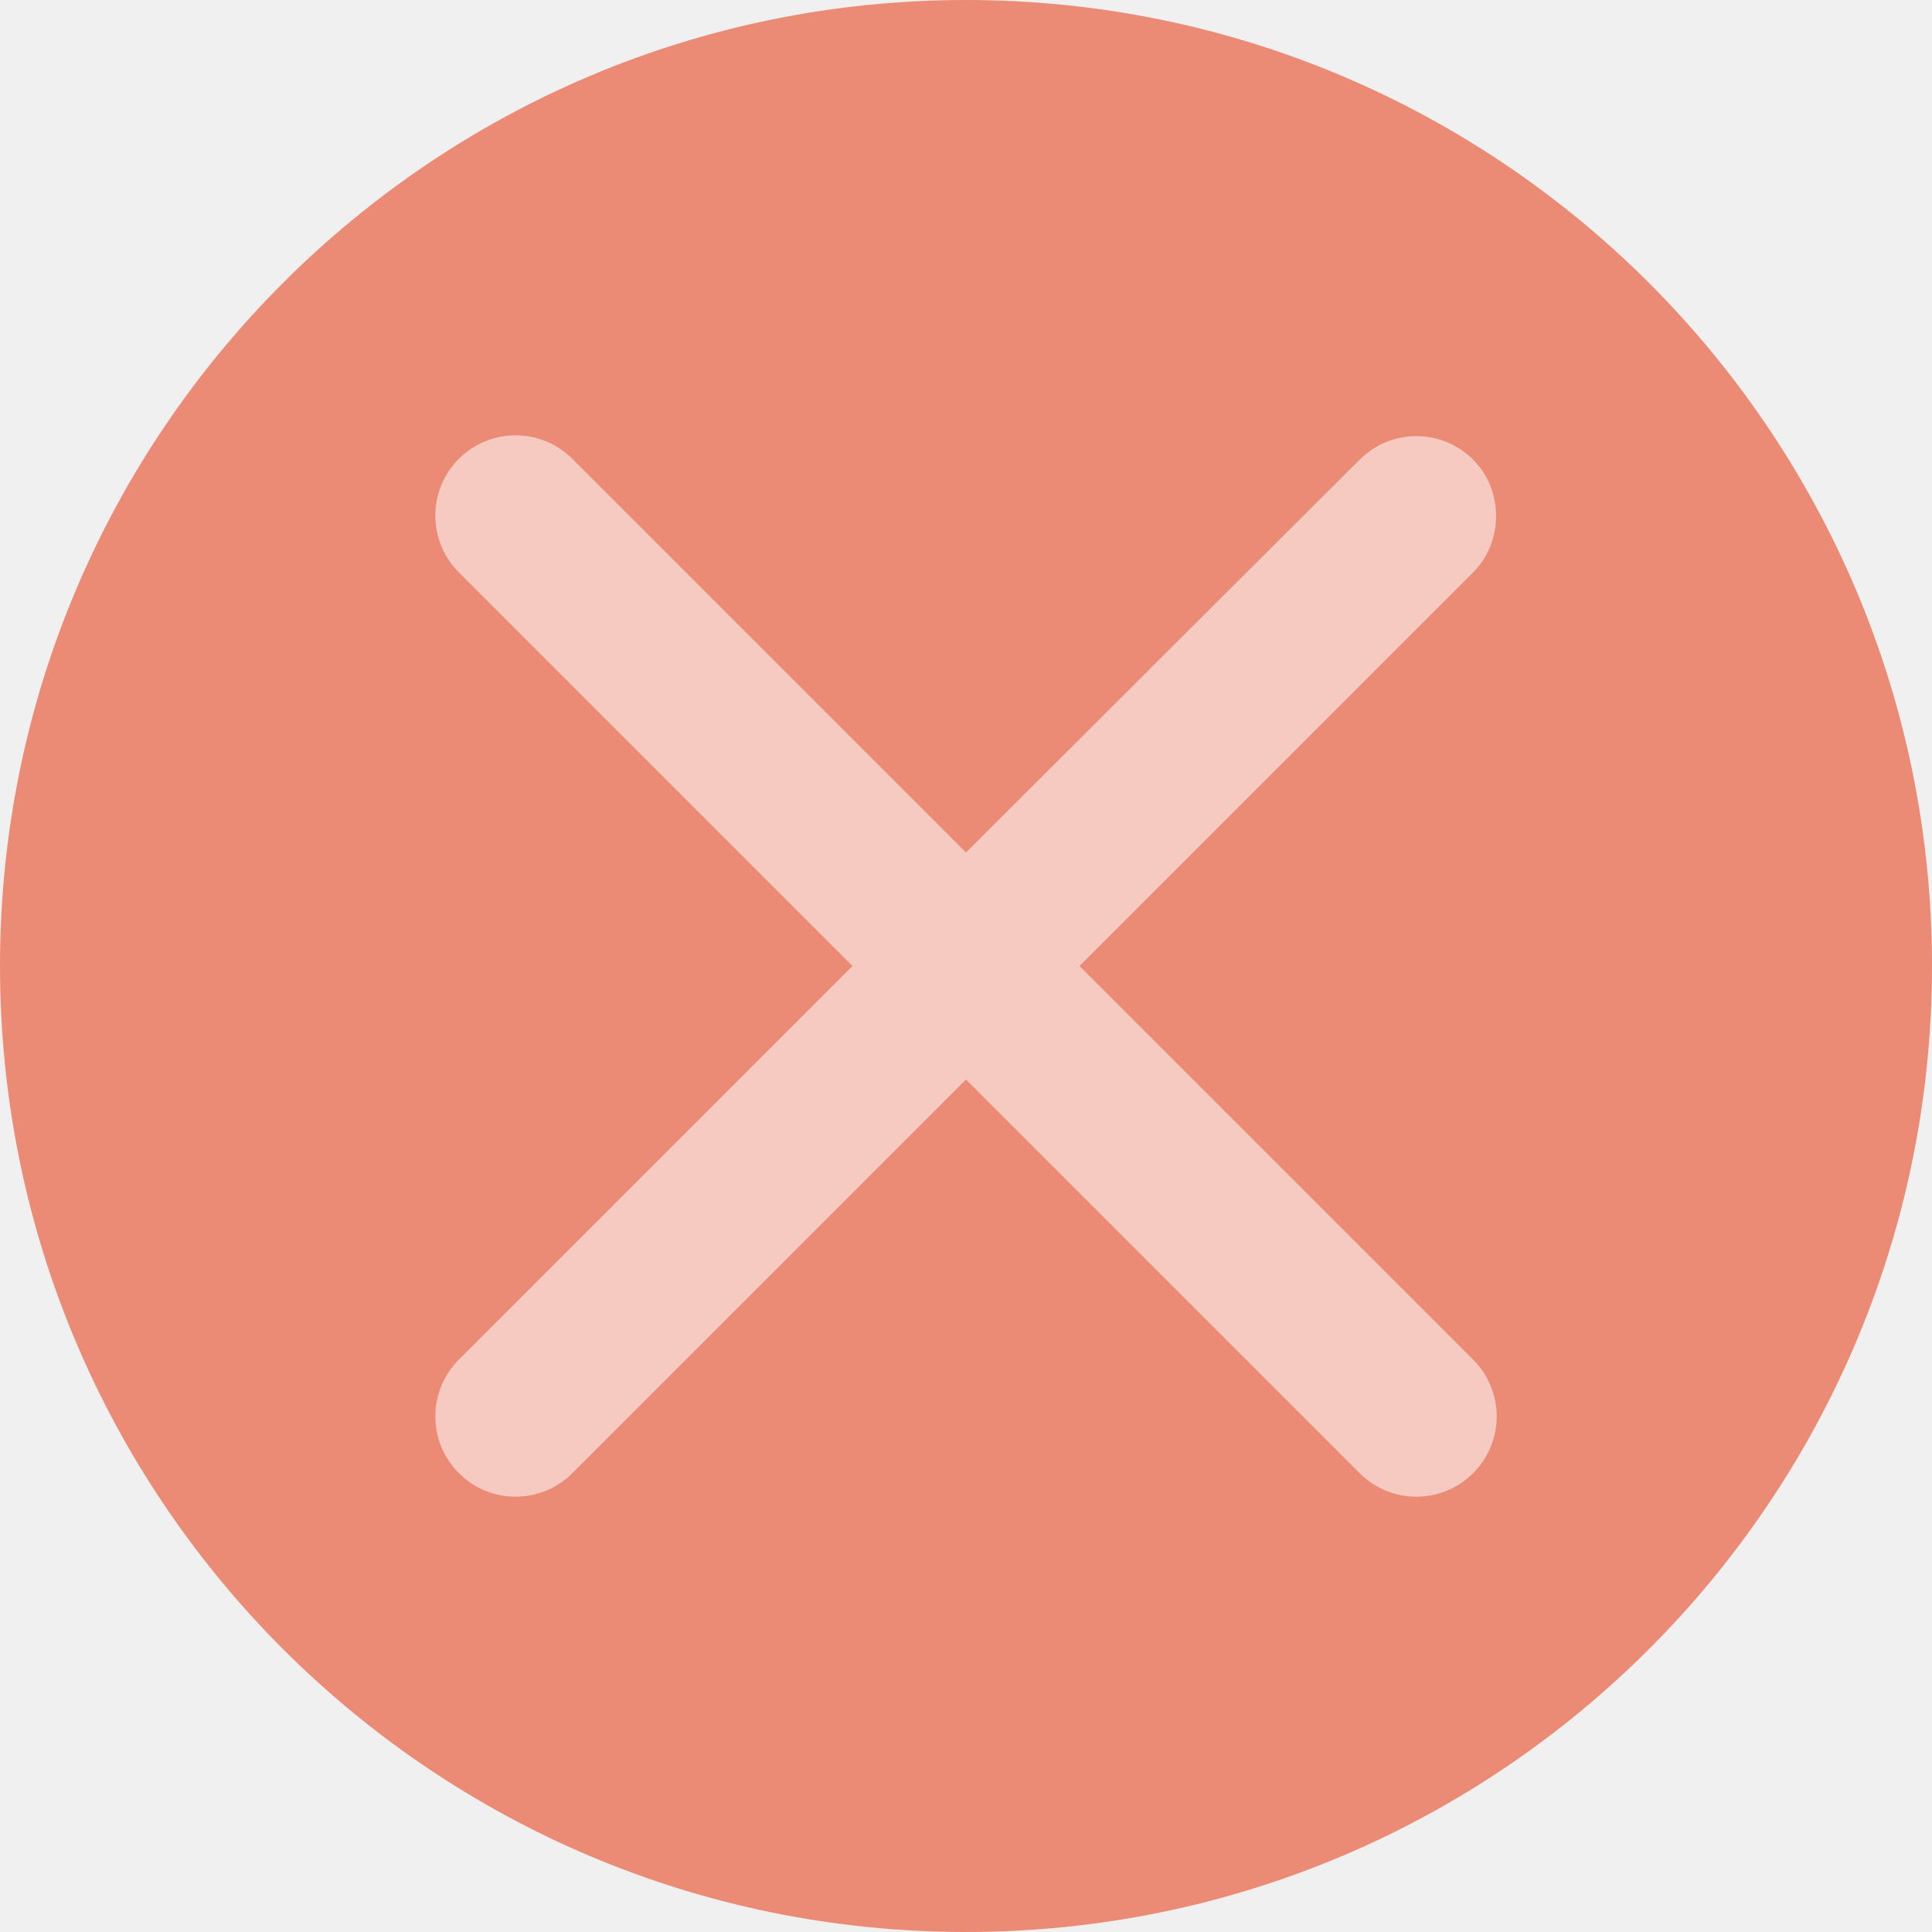
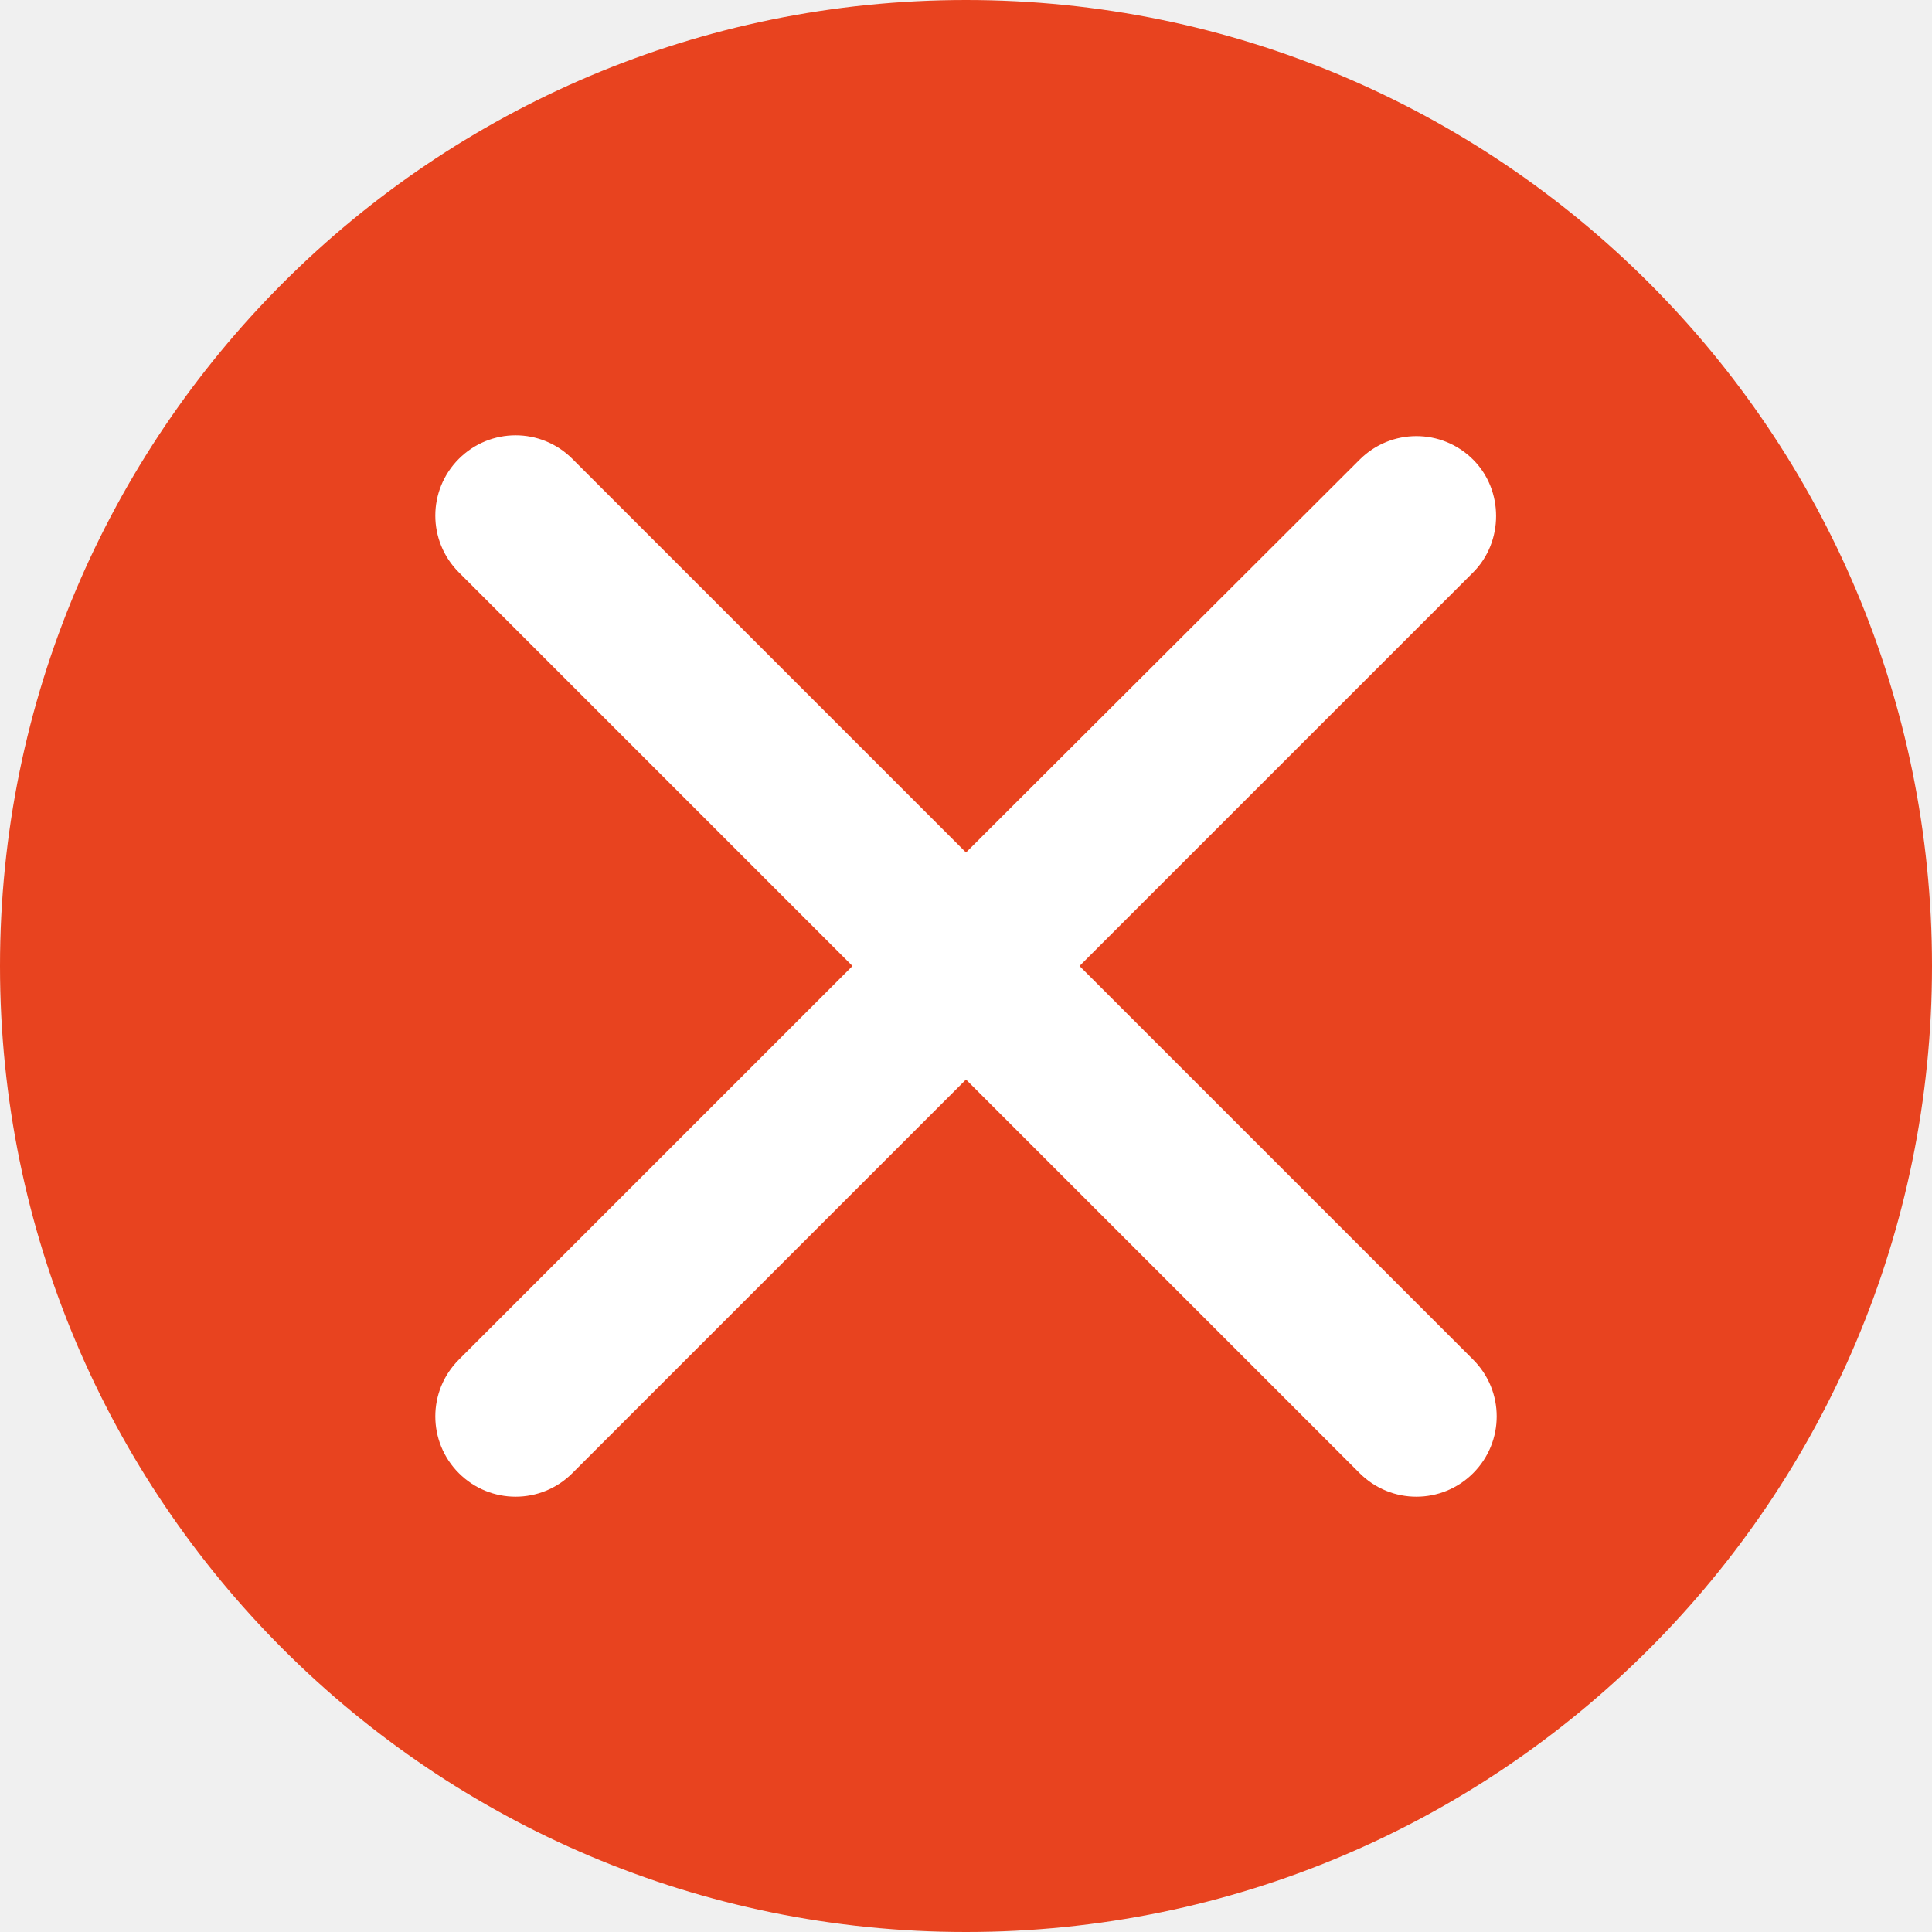
<svg xmlns="http://www.w3.org/2000/svg" width="16" height="16" viewBox="0 0 24 24" fill="none">
-   <path d="M0 12C0 5.373 5.373 0 12 0C18.627 0 24 5.373 24 12C24 18.627 18.627 24 12 24C5.373 24 0 18.627 0 12Z" fill="#EB8B76" />
-   <path d="M18.3 5.71C17.91 5.32 17.28 5.32 16.89 5.71L12 10.59L7.11 5.7C6.72 5.31 6.09 5.31 5.7 5.7C5.31 6.09 5.31 6.72 5.7 7.11L10.59 12L5.7 16.89C5.31 17.28 5.31 17.91 5.7 18.3C6.09 18.69 6.72 18.69 7.11 18.3L12 13.41L16.89 18.3C17.28 18.69 17.91 18.69 18.3 18.3C18.69 17.91 18.69 17.28 18.3 16.89L13.41 12L18.3 7.11C18.68 6.73 18.68 6.09 18.3 5.71Z" fill="white" fill-opacity="0.54" />
+   <path d="M0 12C0 5.373 5.373 0 12 0C18.627 0 24 5.373 24 12C24 18.627 18.627 24 12 24C5.373 24 0 18.627 0 12Z" fill="#E8431F" />
+   <path d="M18.3 5.71C17.91 5.32 17.28 5.32 16.89 5.71L12 10.59L7.11 5.7C6.72 5.31 6.09 5.31 5.7 5.7C5.31 6.09 5.31 6.72 5.7 7.11L10.59 12L5.7 16.89C5.31 17.28 5.31 17.91 5.7 18.3C6.09 18.69 6.72 18.69 7.11 18.3L12 13.41L16.89 18.3C17.28 18.69 17.91 18.69 18.3 18.3C18.69 17.91 18.69 17.28 18.3 16.89L13.41 12L18.3 7.11C18.68 6.73 18.68 6.09 18.3 5.71Z" fill="white" />
</svg>
